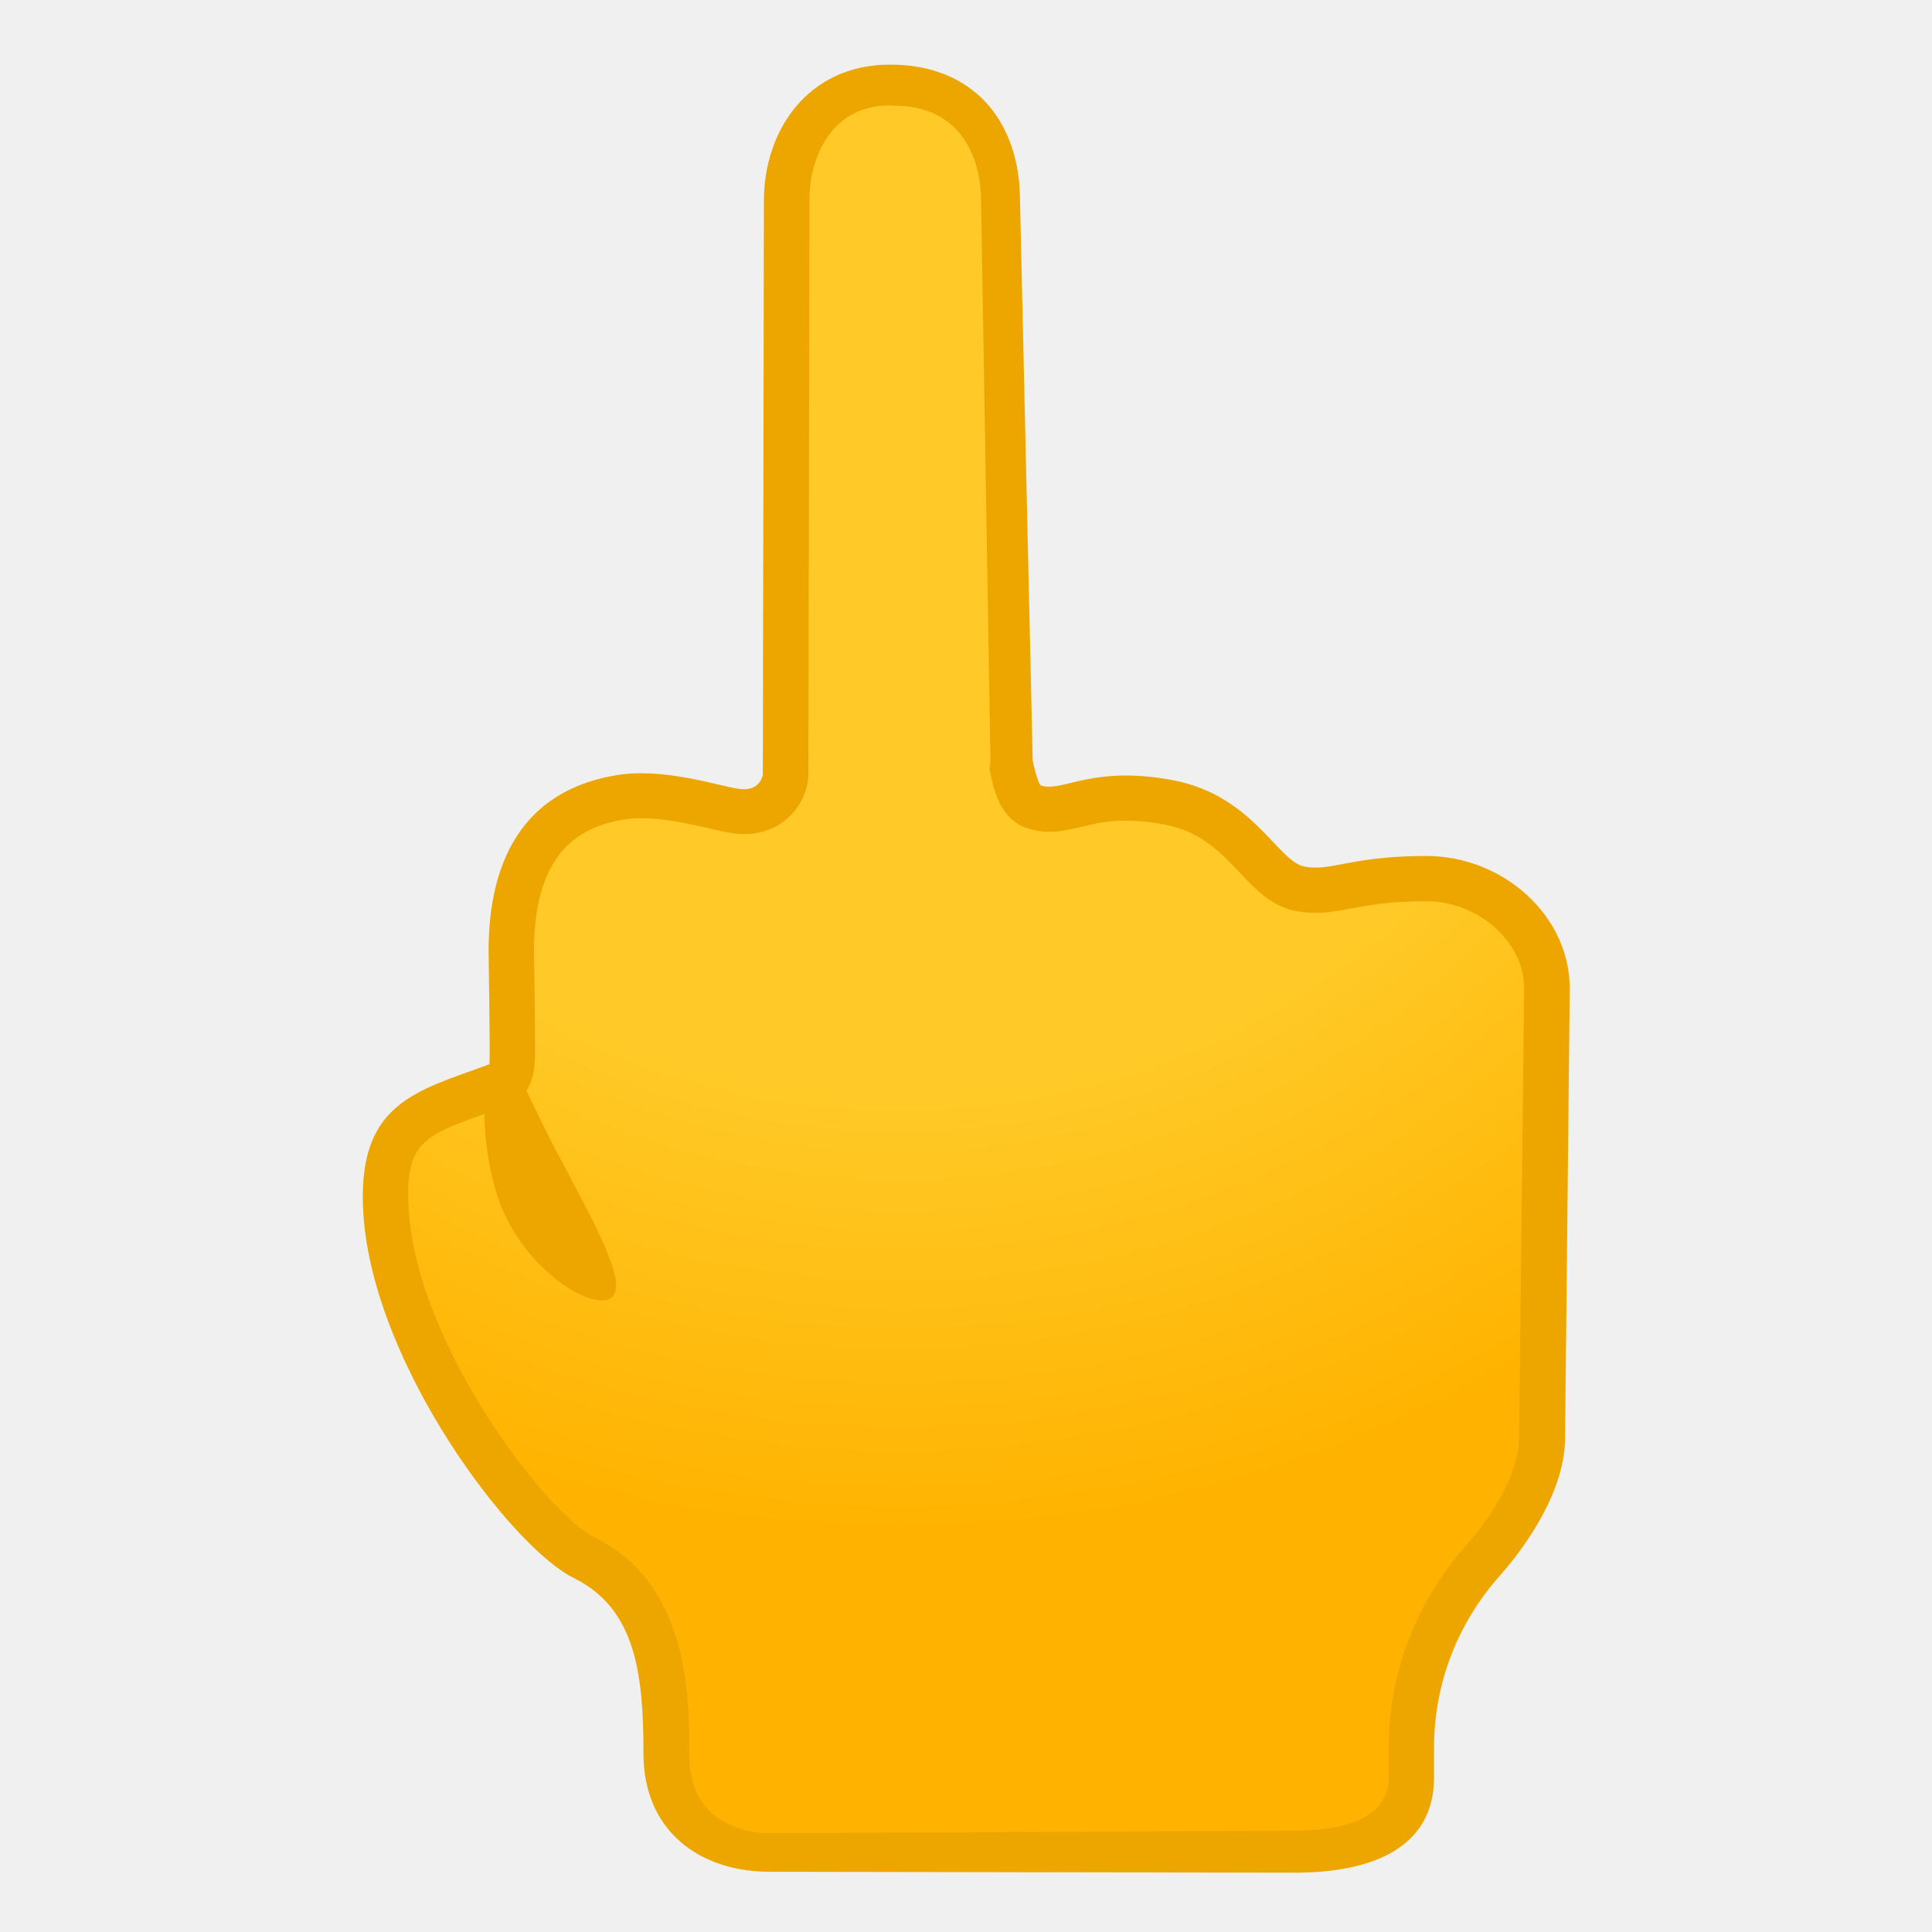
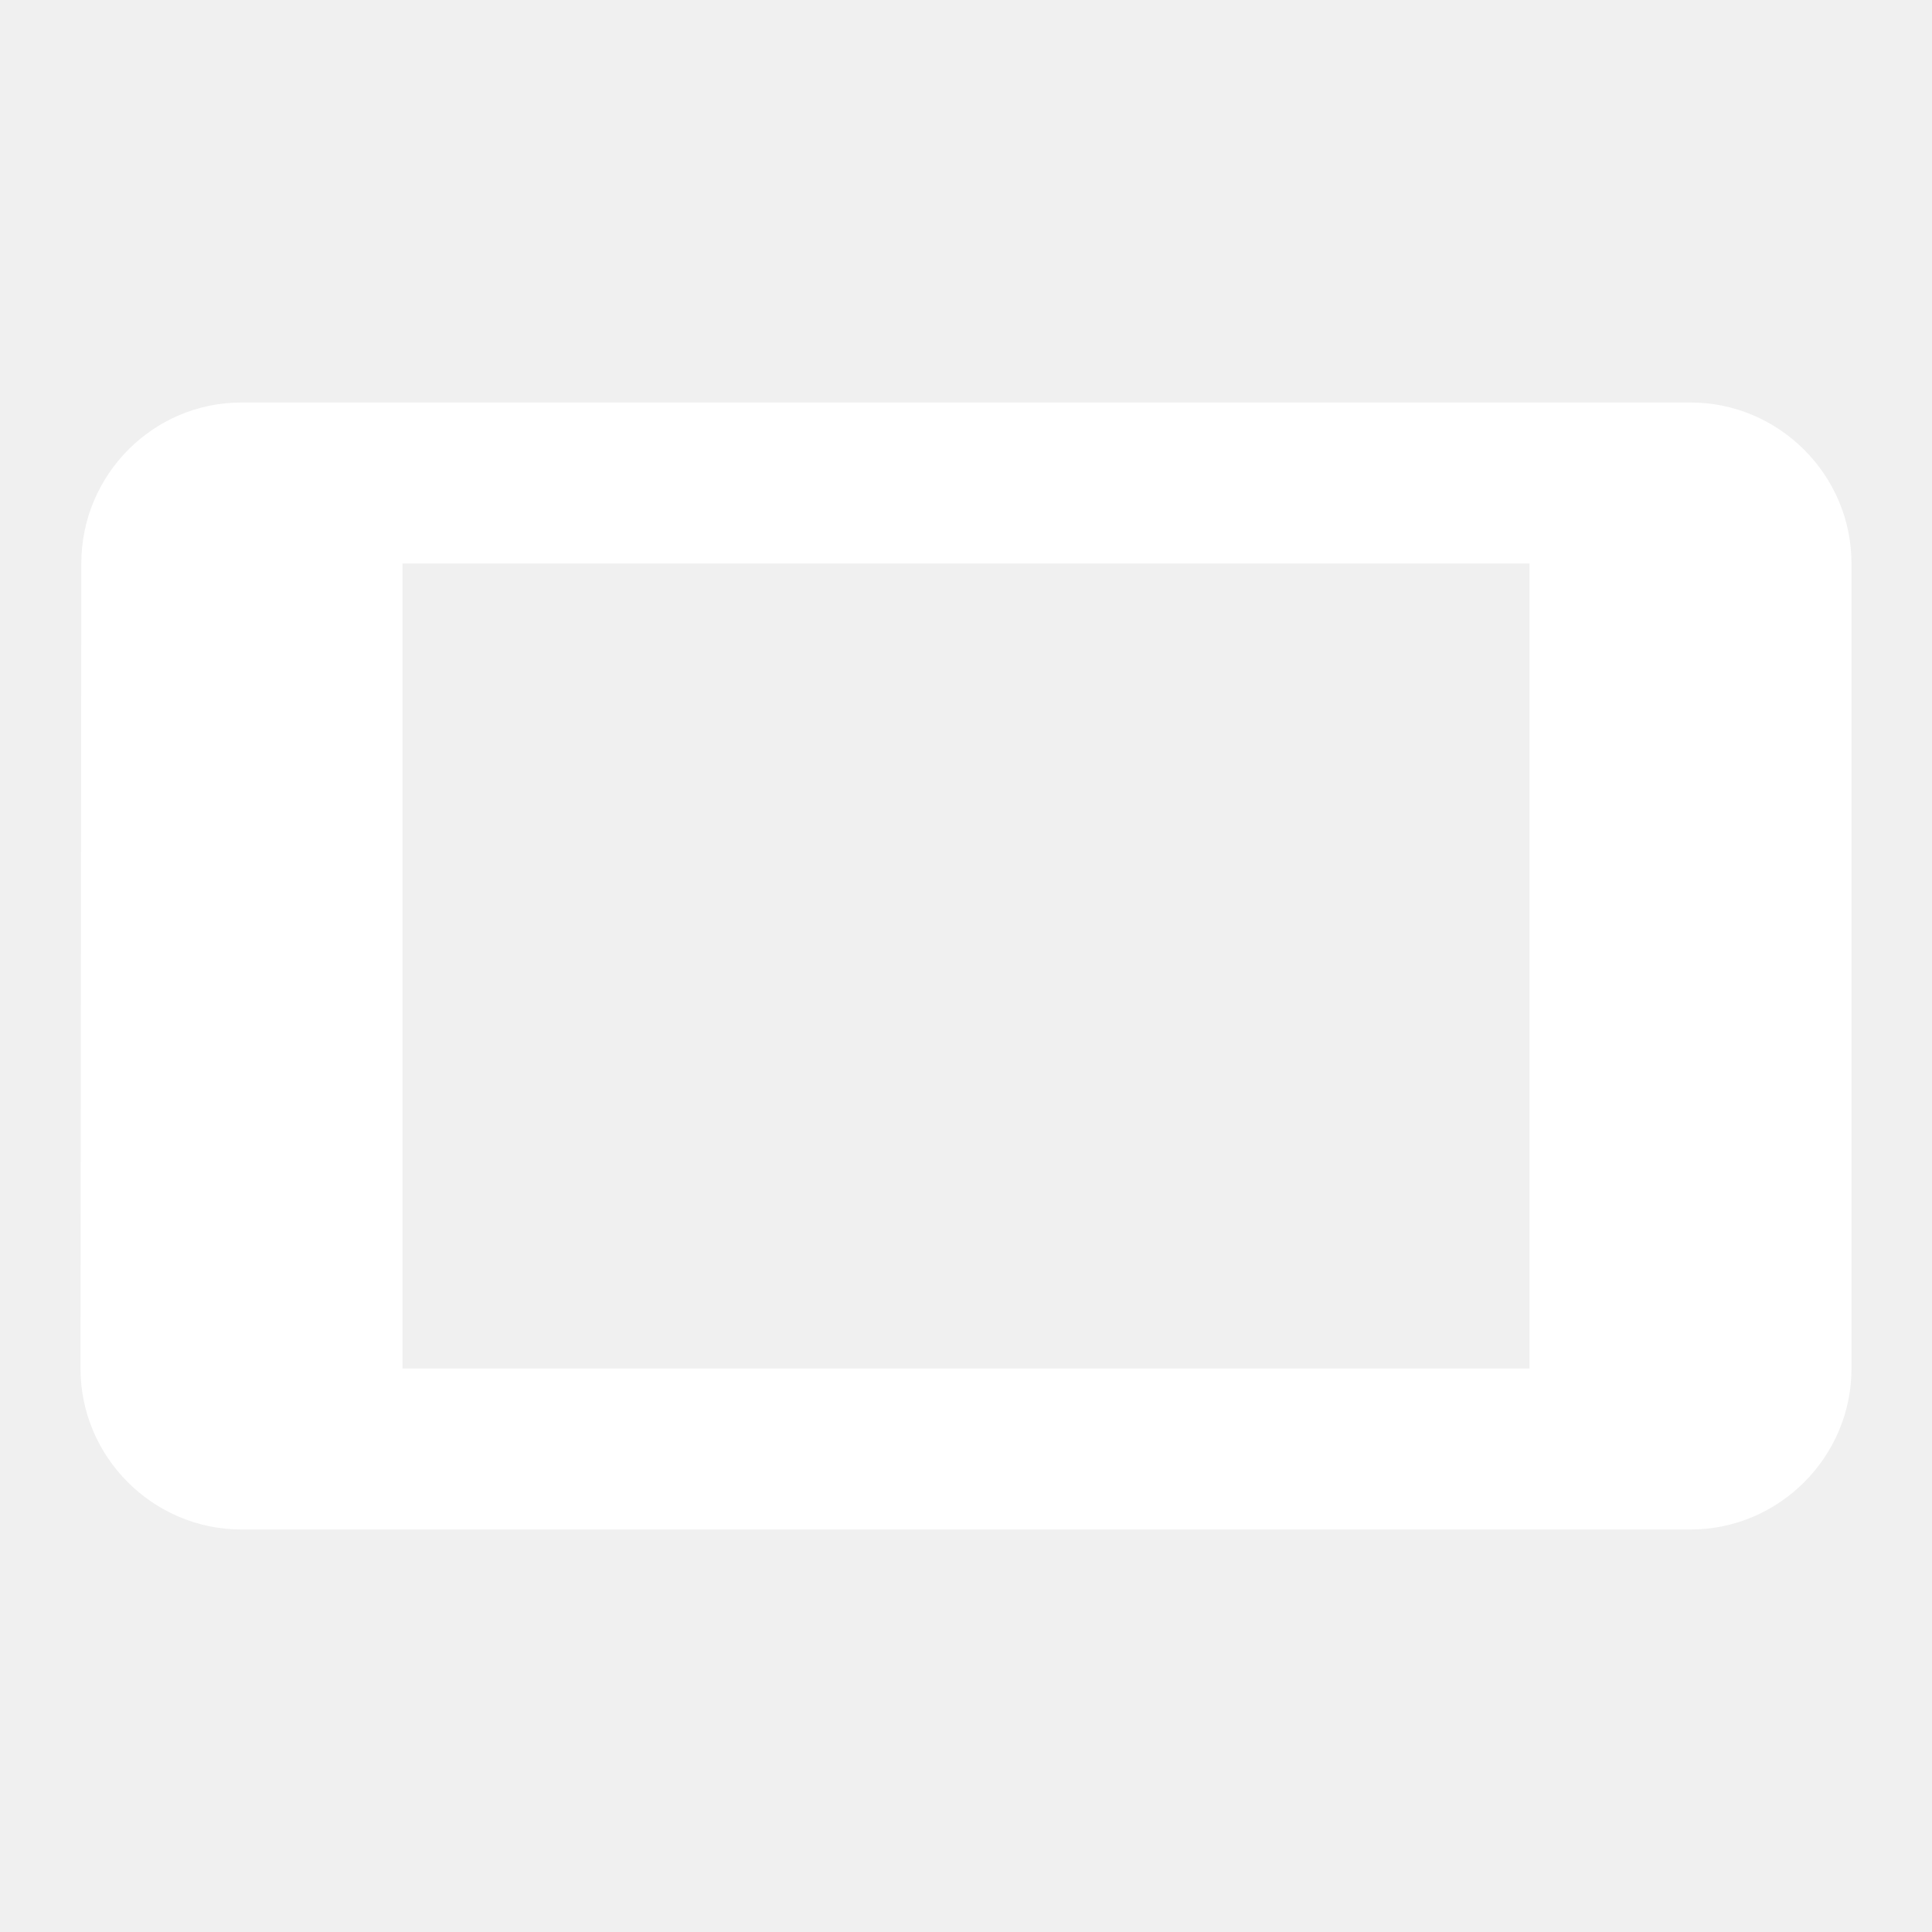
- <svg xmlns="http://www.w3.org/2000/svg" xmlns:xlink="http://www.w3.org/1999/xlink" width="40px" height="40px" viewBox="0 0 128 128" aria-hidden="true" role="img" class="iconify iconify--noto" preserveAspectRatio="xMidYMid meet">
-   <radialGradient id="IconifyId17ecdb2904d178eab14122" cx="2218.4" cy="26.957" r="74.733" gradientTransform="matrix(-1.0422 0 0 1 2371.6 0)" gradientUnits="userSpaceOnUse">
-     <stop stop-color="#FFCA28" offset=".599" />
-     <stop stop-color="#FFB300" offset="1" />
-   </radialGradient>
-   <path d="M50.98 122.96c-3.16 0-6.86-1.72-6.86-6.57c0-5.09-.42-10.72-5.45-13.19c-3.46-1.7-12.44-13.2-13.11-22.8c-.4-5.7 1.91-6.53 6.09-8.03c.42-.15.85-.3 1.28-.46c1.07-.4 1.07-.4.93-8.93c0-5.96 2.32-9.28 7.1-10.13c.47-.08.98-.12 1.53-.12c1.71 0 3.47.41 4.75.7c.89.21 1.53.35 2.05.35a2.68 2.68 0 0 0 2.75-2.32c.01-.06.01-.11.01-.17l.07-38c0-3.62 2.15-7.52 6.87-7.52c4.44 0 7.09 2.8 7.09 7.5l.84 37.15c0 .09.01.18.03.27c.33 1.59.68 2.51 1.61 2.79c.3.09.61.13.94.13c.59 0 1.15-.13 1.79-.29c.83-.2 1.86-.45 3.29-.45c.87 0 1.81.09 2.81.28c2.92.54 4.55 2.27 5.86 3.65c.94.99 1.75 1.85 2.87 2.07c.35.07.69.1 1.05.1c.68 0 1.32-.12 2.07-.26c1.19-.23 2.67-.51 5.26-.51c4.33 0 7.99 3.34 7.99 7.28l-.34 29.73c0 3.31-2.94 6.81-4.14 8.17c-3.05 3.43-4.99 7.81-4.99 12.33v2.03c0 4.14-3.98 5.03-7.38 5.05l-34.66.17z" fill="url(#IconifyId17ecdb2904d178eab14122)" />
-   <path d="M59 7h.2c4.86 0 5.8 4.04 5.8 6.28v.07l.62 37.11c0 .18-.08.36-.05.53c.25 1.25.63 3.33 2.6 3.92c.44.13.87.2 1.35.2c.77 0 1.45-.17 2.13-.33c.83-.2 1.68-.41 2.93-.41c.78 0 1.63.08 2.53.25c2.44.45 3.76 1.85 5.04 3.21c1.02 1.08 2.08 2.2 3.67 2.52c.44.09.88.13 1.34.13c.82 0 1.56-.14 2.35-.29c1.13-.21 2.53-.48 4.98-.48c3.46 0 6.49 2.7 6.49 5.75l-.34 29.78c0 1.93-1.25 4.6-3.51 7.15c-3.29 3.7-5.12 8.43-5.12 13.3v2.02c0 .91-.22 3.55-6.13 3.57l-34.83.17c-2.59 0-5.38-1.33-5.38-5.07c0-4-.01-11.44-6.3-14.54c-3.15-1.55-11.66-12.61-12.28-21.56c-.32-4.57.93-5.02 5.09-6.51c.42-.15.86-.31 1.3-.47c1.97-.74 1.97-2.47 1.97-4c0-.71-.01-1.66-.02-2.61c-.02-1.85-.05-3.7-.05-3.7c0-6.84 3.34-8.23 5.86-8.68c.38-.07.81-.1 1.27-.1c1.54 0 3.2.38 4.41.66c.98.23 1.7.39 2.38.39c2.51 0 4.03-1.83 4.24-3.64c.01-.11.02-.23.02-.34l.07-38.14c0-2.23 1.13-6.16 5.37-6.16m-.02-2.7c-5.49 0-8.37 4.4-8.37 9.02l-.07 38s-.11.99-1.26.99c-.95 0-3.84-1.06-6.79-1.06c-.6 0-1.2.04-1.79.15c-6.82 1.21-8.33 6.78-8.33 11.63c0 0 .12 7.47.05 7.5c-4.8 1.79-8.86 2.5-8.34 10c.69 9.99 9.8 22 13.94 24.04s4.61 6.46 4.61 11.62c0 5.14 3.73 7.84 8.36 7.84h.05l34.85.06c4.93-.02 9.12-1.59 9.12-6.32v-2c0-4.17 1.54-8.19 4.36-11.36c.8-.9 4.32-5.02 4.32-9.14l.31-29.76c0-4.85-4.44-8.78-9.5-8.78c-4.32 0-5.86.77-7.33.77c-.25 0-.5-.02-.76-.07c-1.79-.36-3.4-4.74-8.75-5.73c-1.19-.22-2.2-.3-3.08-.3c-2.63 0-4.02.74-5.08.74a1.7 1.7 0 0 1-.51-.07c-.25-.08-.57-1.65-.57-1.65l-.84-37.11c-.01-5.27-3.1-9.01-8.6-9.01z" fill="#EDA600" />
-   <defs>
-     <path id="IconifyId17ecdb2904d178eab14123" d="M32.34 71.87l.24-.03l-.22-8.84c0-4.85 1.52-10.42 8.33-11.63c3.5-.62 7.44.91 8.59.91s1.26-.99 1.26-.99l.07-38c0-4.62 2.88-9.02 8.37-9.02s8.59 3.74 8.59 9l.84 37.11s.32 1.57.57 1.65c1.46.44 3.32-1.36 8.67-.37s6.96 5.37 8.75 5.73s3.03-.7 8.08-.7s9.49 3.93 9.49 8.78l-.34 29.75c0 4.12-3.47 8.25-4.27 9.14c-2.82 3.17-4.36 7.19-4.36 11.36v2c0 4.73-4.19 6.53-9.12 6.55l-34.8.17c-4.65.02-8.43-2.91-8.43-8.07s-.49-9.81-4.63-11.85s-12.39-12-13.19-21.98c-.55-6.93 2.23-10.08 7.51-10.67z" />
-   </defs>
-   <clipPath id="IconifyId17ecdb2904d178eab14124">
-     <use xlink:href="#IconifyId17ecdb2904d178eab14123" />
-   </clipPath>
-   <path d="M40.46 86.01c-1.27.88-6.13-2.09-7.6-7.08c-1.69-5.75-.13-11.25-.13-11.25s2.85 6.18 4.08 8.5c2.74 5.16 4.88 8.98 3.65 9.83z" clip-path="url(#IconifyId17ecdb2904d178eab14124)" fill="#EDA600" />
+ <svg xmlns="http://www.w3.org/2000/svg" height="24px" viewBox="0 0 24 24" width="24px" fill="#ffffff">
+   <path d="M0 0h24v24H0V0z" fill="none" />
+   <path d="M1.01 7L1 17c0 1.1.9 2 2 2h18c1.1 0 2-.9 2-2V7c0-1.1-.9-2-2-2H3c-1.1 0-1.99.9-1.99 2zM19 7v10H5V7h14z" />
</svg>
